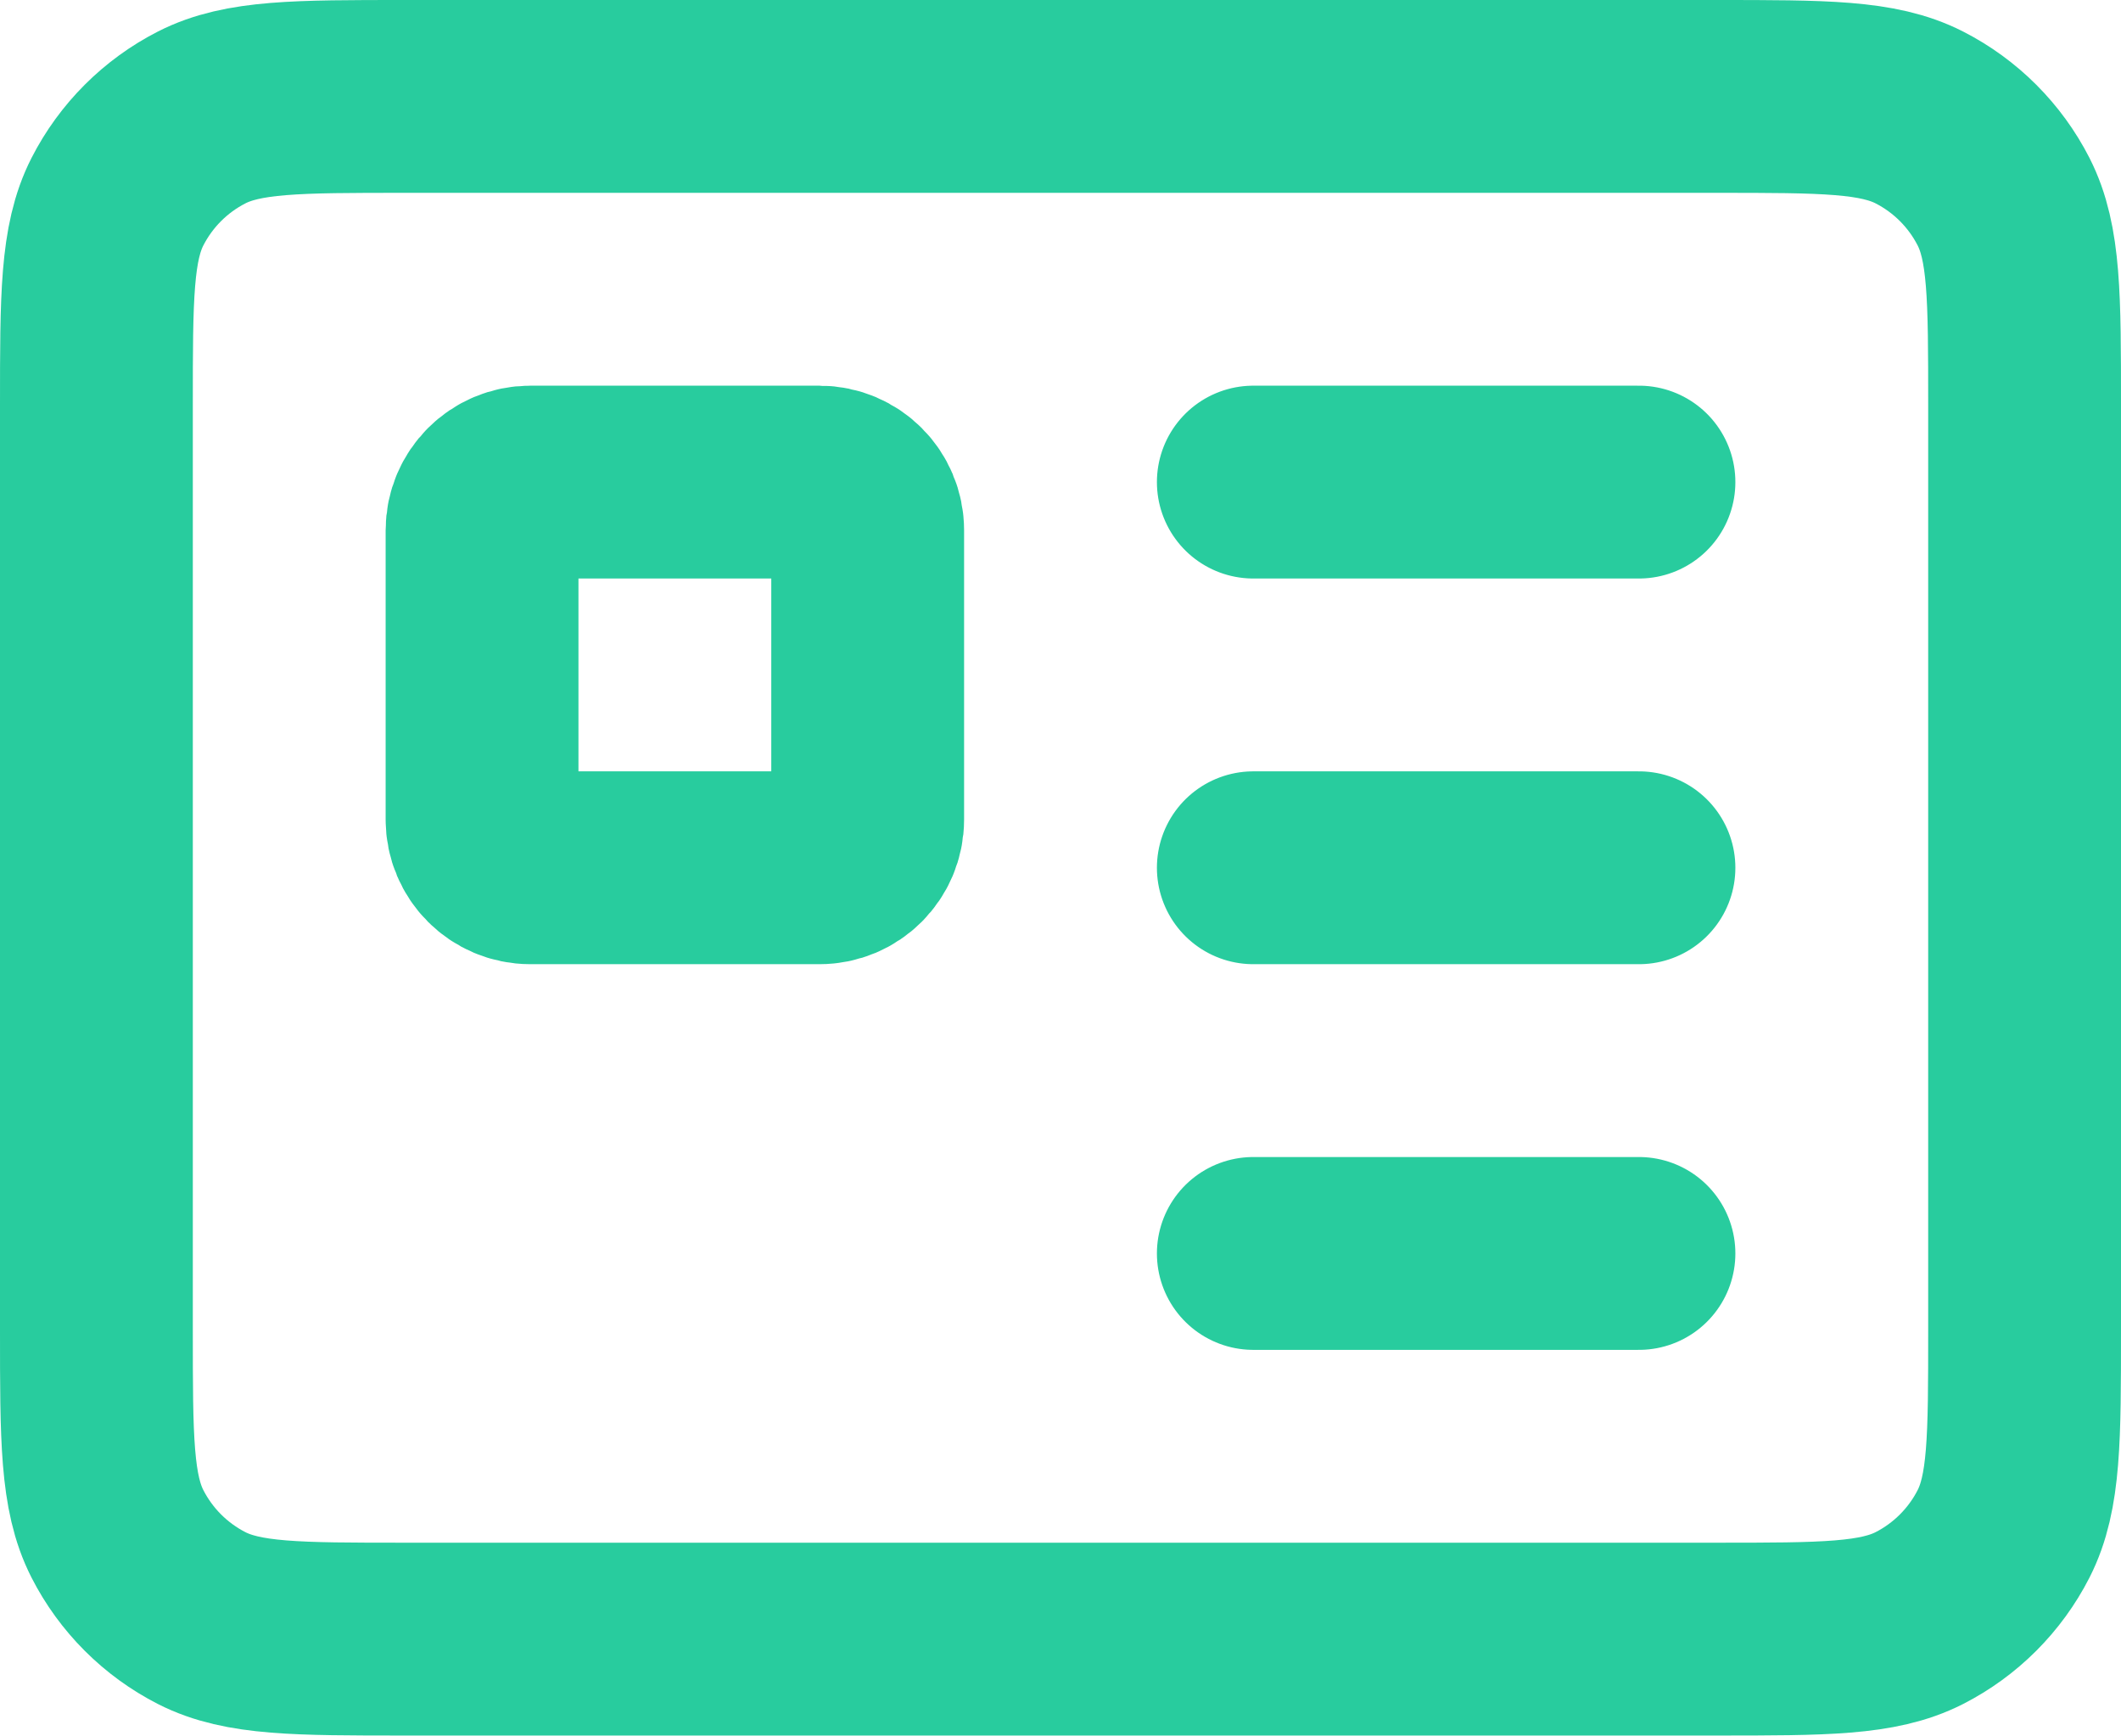
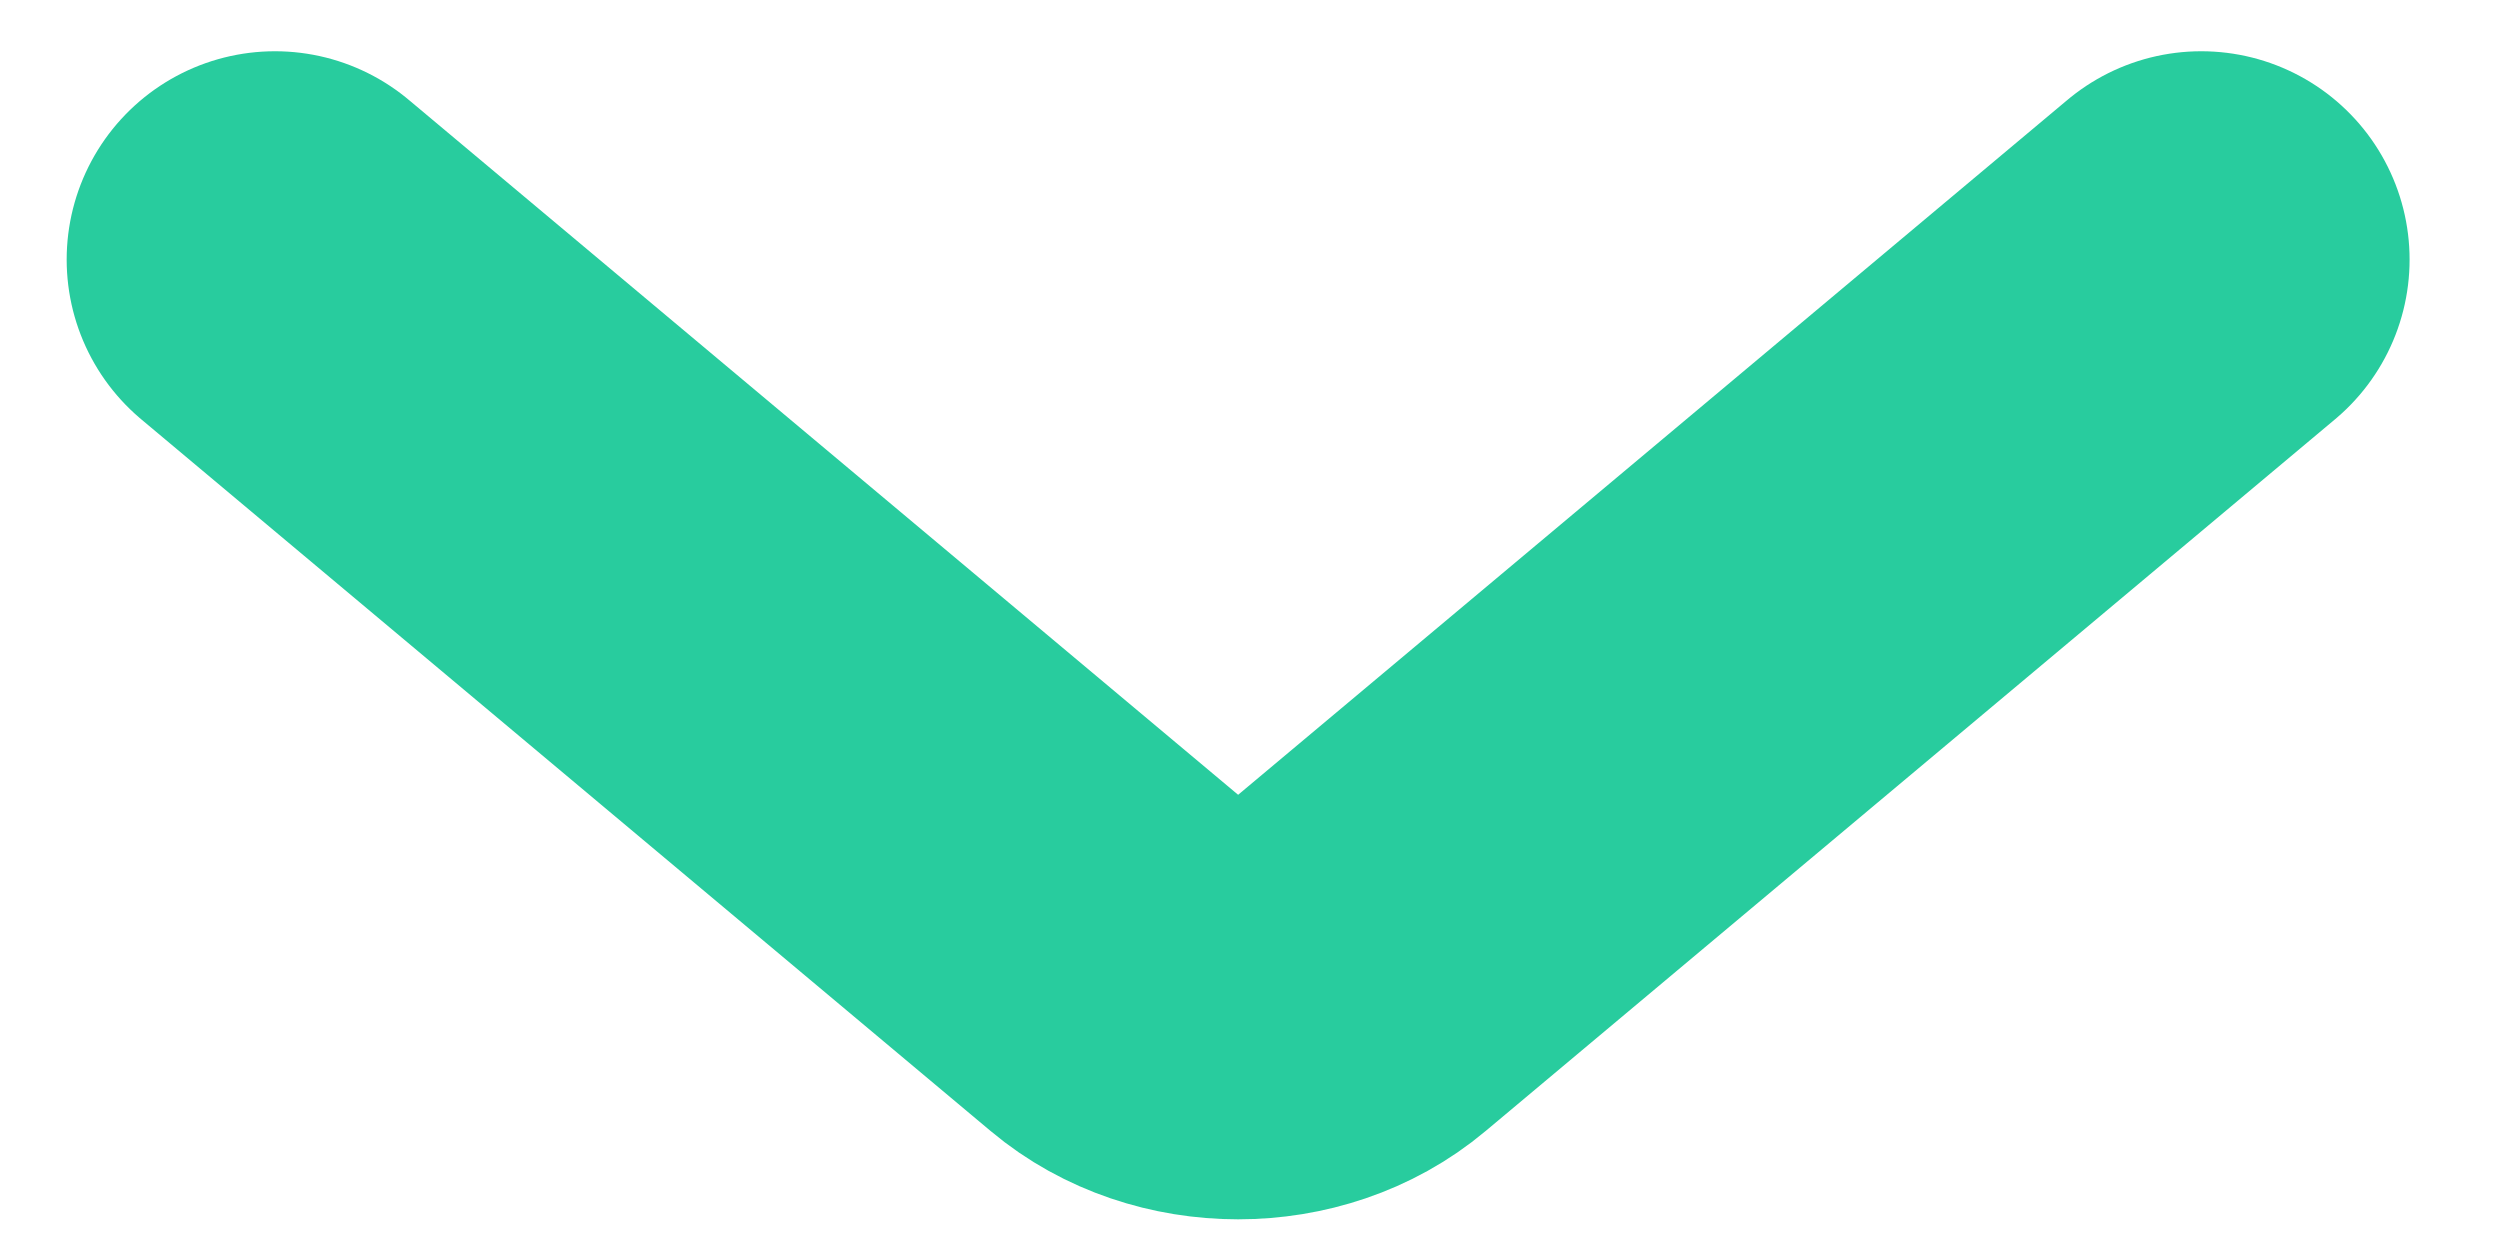
- <svg xmlns="http://www.w3.org/2000/svg" width="22" height="18" viewBox="0 0 22 18" fill="none">
-   <path d="M13 5H17M13 9H17M13 13H17M4.2 17H17.8C18.92 17 19.48 17 19.908 16.782C20.284 16.59 20.59 16.284 20.782 15.908C21 15.48 21 14.92 21 13.8V4.2C21 3.08 21 2.52 20.782 2.092C20.59 1.716 20.284 1.41 19.908 1.218C19.48 1 18.92 1 17.8 1H4.2C3.08 1 2.52 1 2.092 1.218C1.716 1.41 1.41 1.716 1.218 2.092C1 2.52 1 3.08 1 4.2V13.8C1 14.92 1 15.48 1.218 15.908C1.41 16.284 1.716 16.59 2.092 16.782C2.52 17 3.08 17 4.2 17ZM5.5 9H8.5C8.776 9 9 8.776 9 8.5V5.5C9 5.224 8.776 5 8.5 5H5.5C5.224 5 5 5.224 5 5.5V8.5C5 8.776 5.224 9 5.5 9Z" stroke="#28CC9E" stroke-width="2" stroke-linecap="round" />
+ <svg xmlns="http://www.w3.org/2000/svg" width="12" height="6" viewBox="0 0 12 6" fill="none">
+   <path d="M10.566 1.246L6.488 4.663C6.187 4.916 5.699 4.916 5.398 4.663L1.32 1.246" stroke="#28CC9E" stroke-width="2" stroke-linecap="round" />
</svg>
